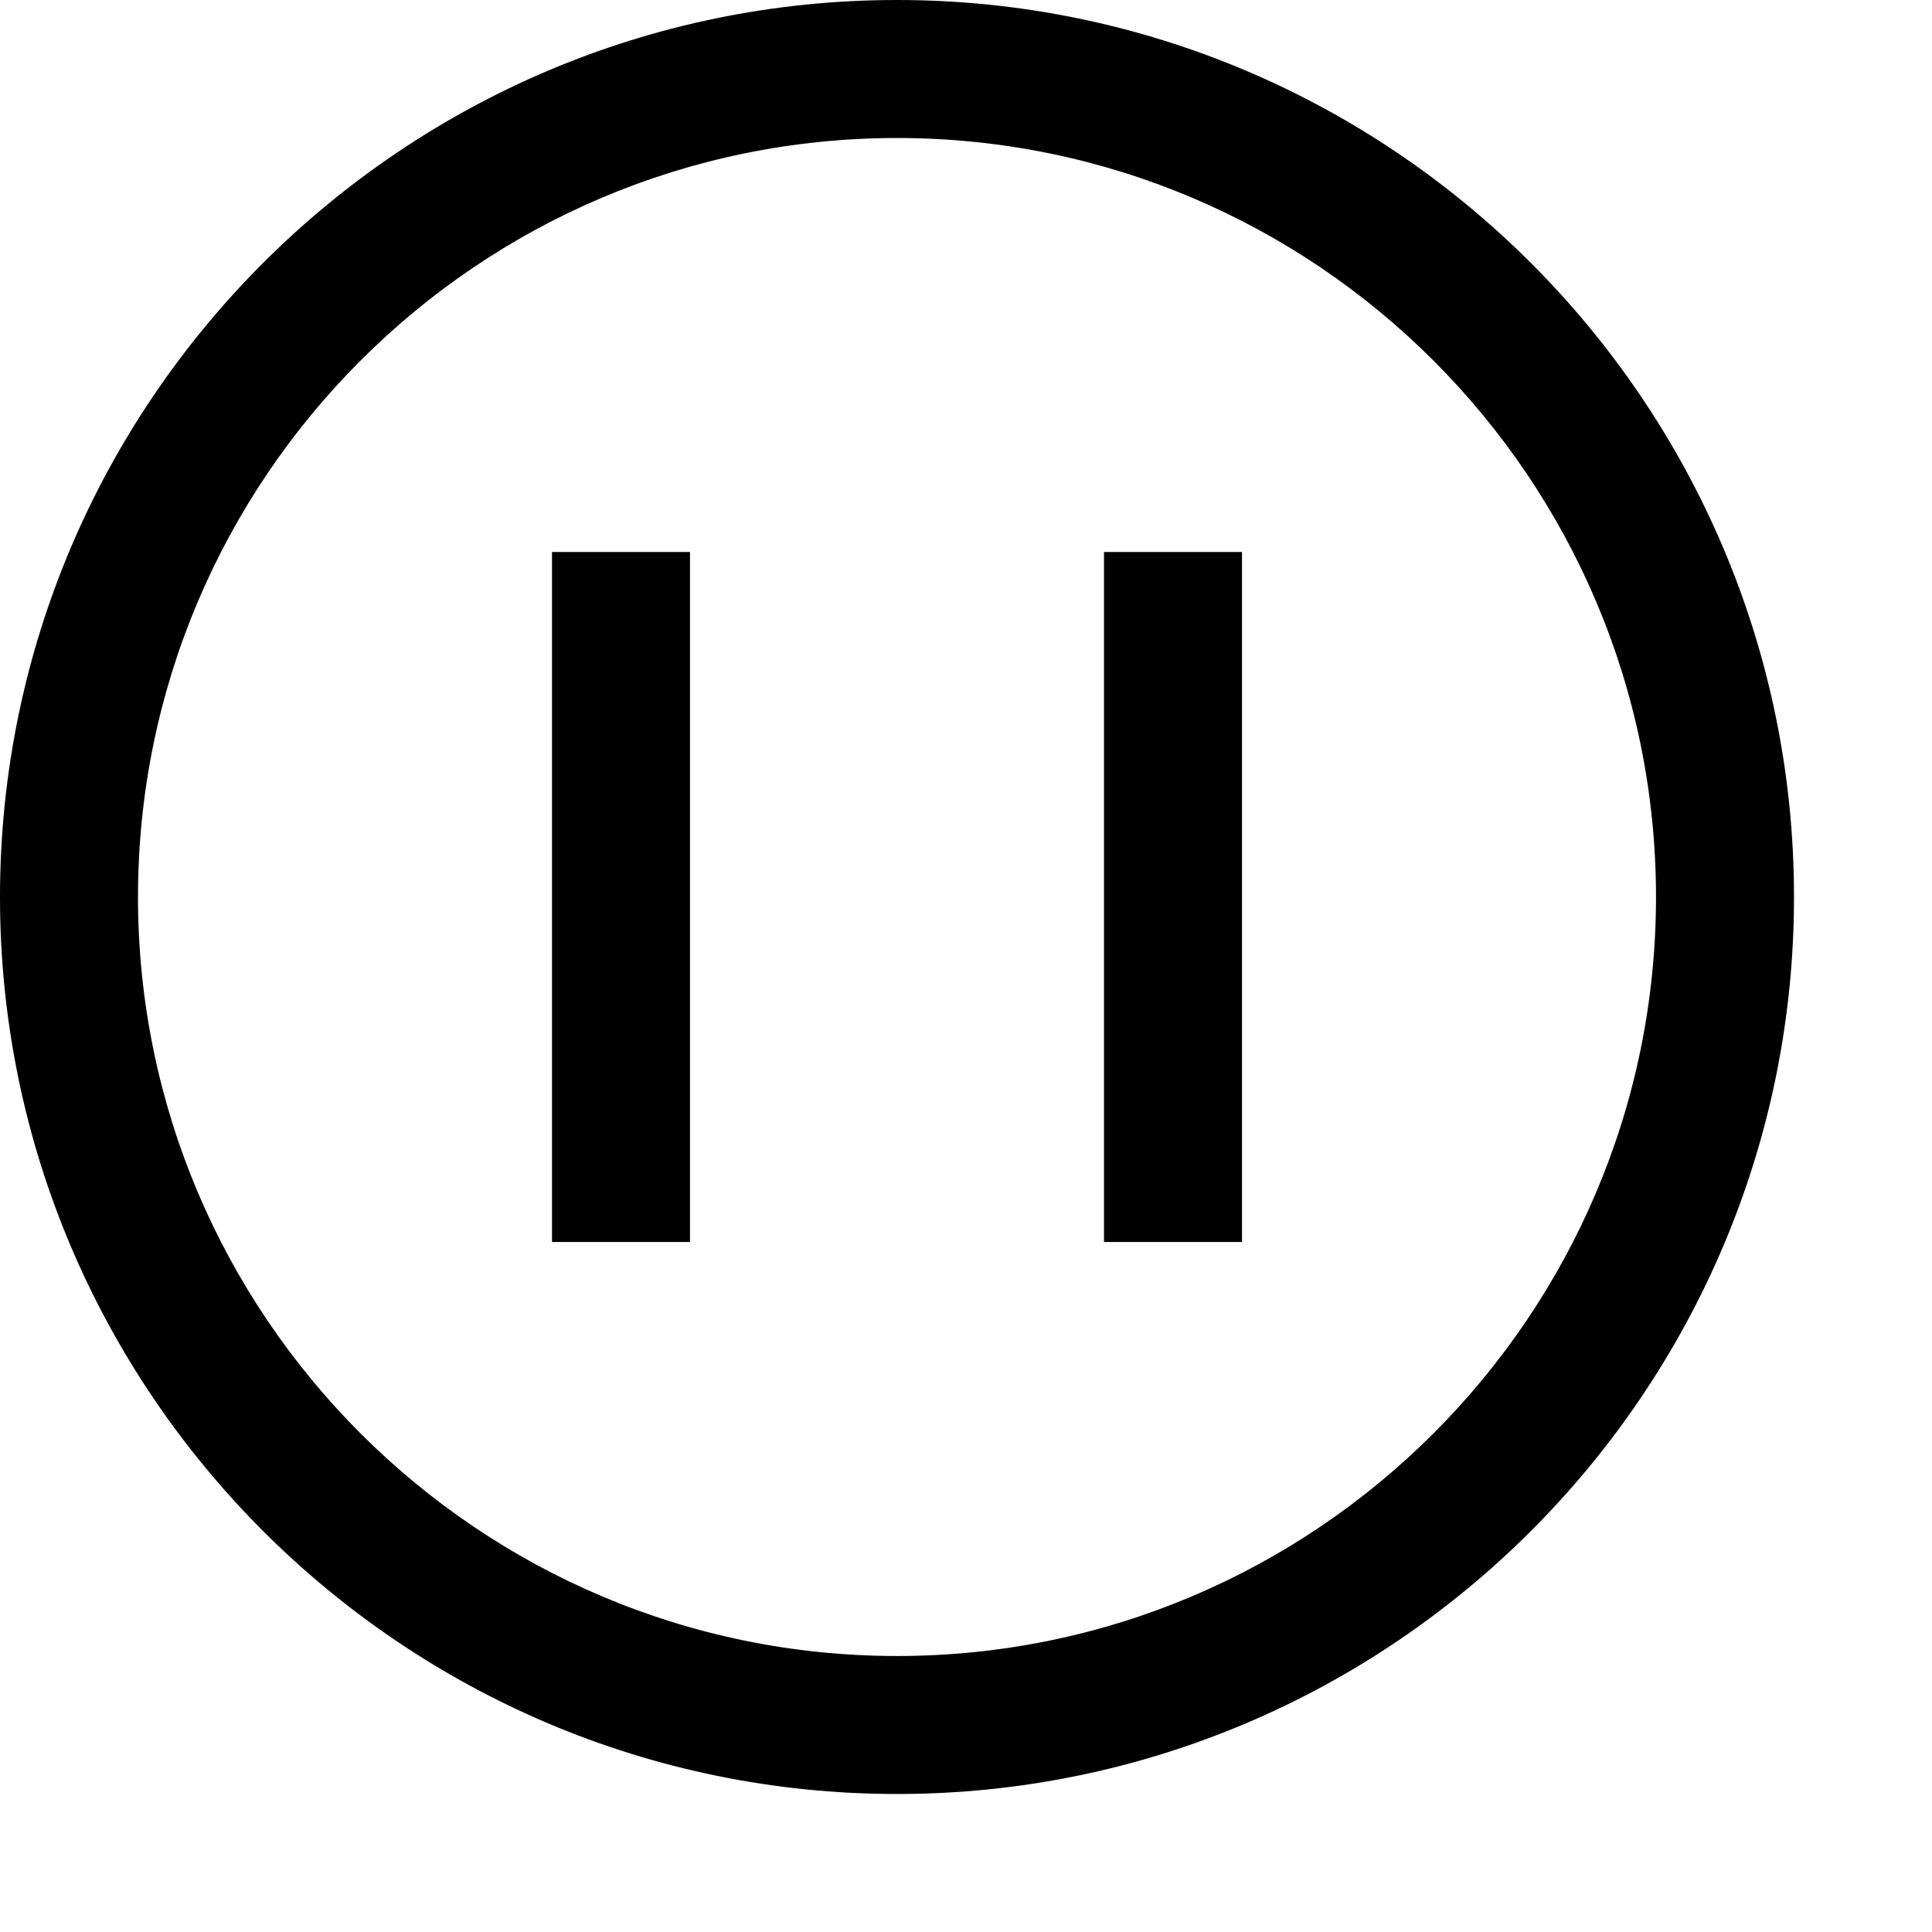
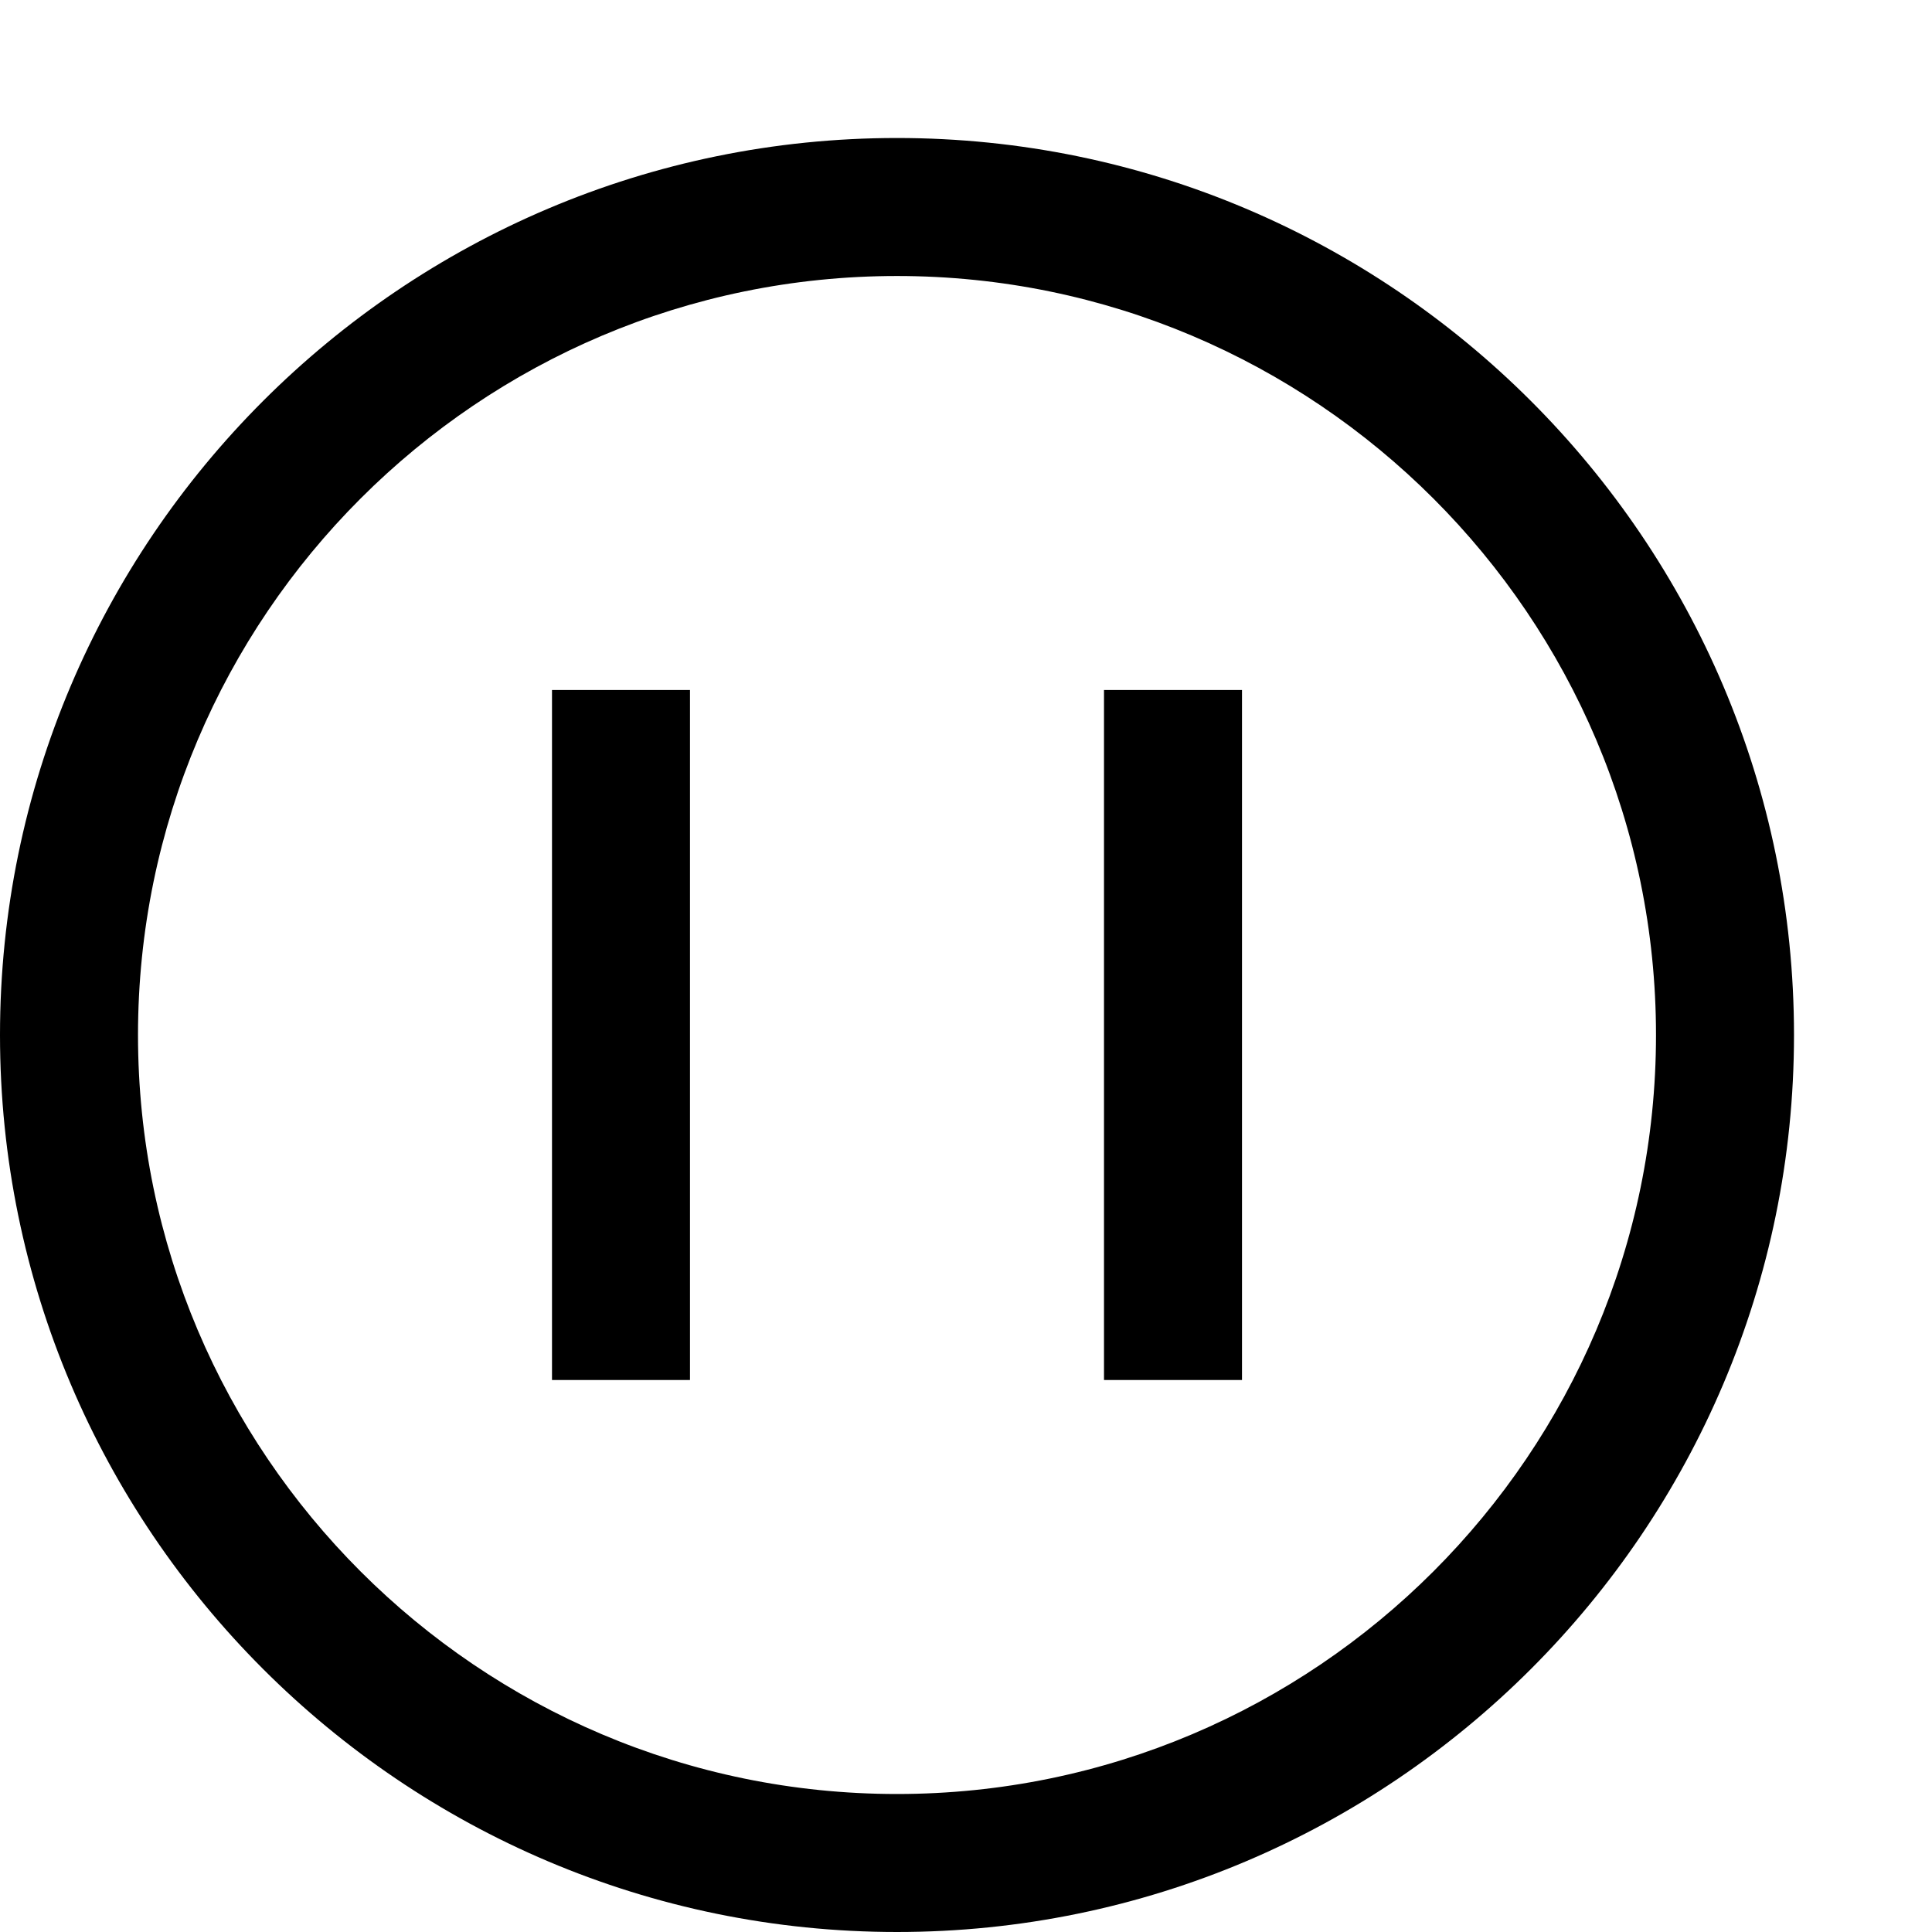
<svg xmlns="http://www.w3.org/2000/svg" viewBox="0 0 448 448" enable-background="new 0 0 448 448">
-   <path d="M208 416c-114.691 0-208-93.309-208-208s93.309-208 208-208 208 93.309 208 208-93.309 208-208 208zm0-384c-97.047 0-176 78.953-176 176s78.953 176 176 176 176-78.953 176-176-78.953-176-176-176zm-48 96h-32v160h32v-160zm128 0h-32v160h32v-160z" />
+   <path d="M208 32c-114.687 0-208 93.313-208 208s93.313 208 208 208 208-93.313 208-208-93.312-208-208-208zm0 384c-97.047 0-176-78.969-176-176 0-97.047 78.953-176 176-176 97.031 0 176 78.953 176 176 0 97.031-78.969 176-176 176zm-80-256h32v160h-32v-160zm128 0h32v160h-32v-160z" />
</svg>
